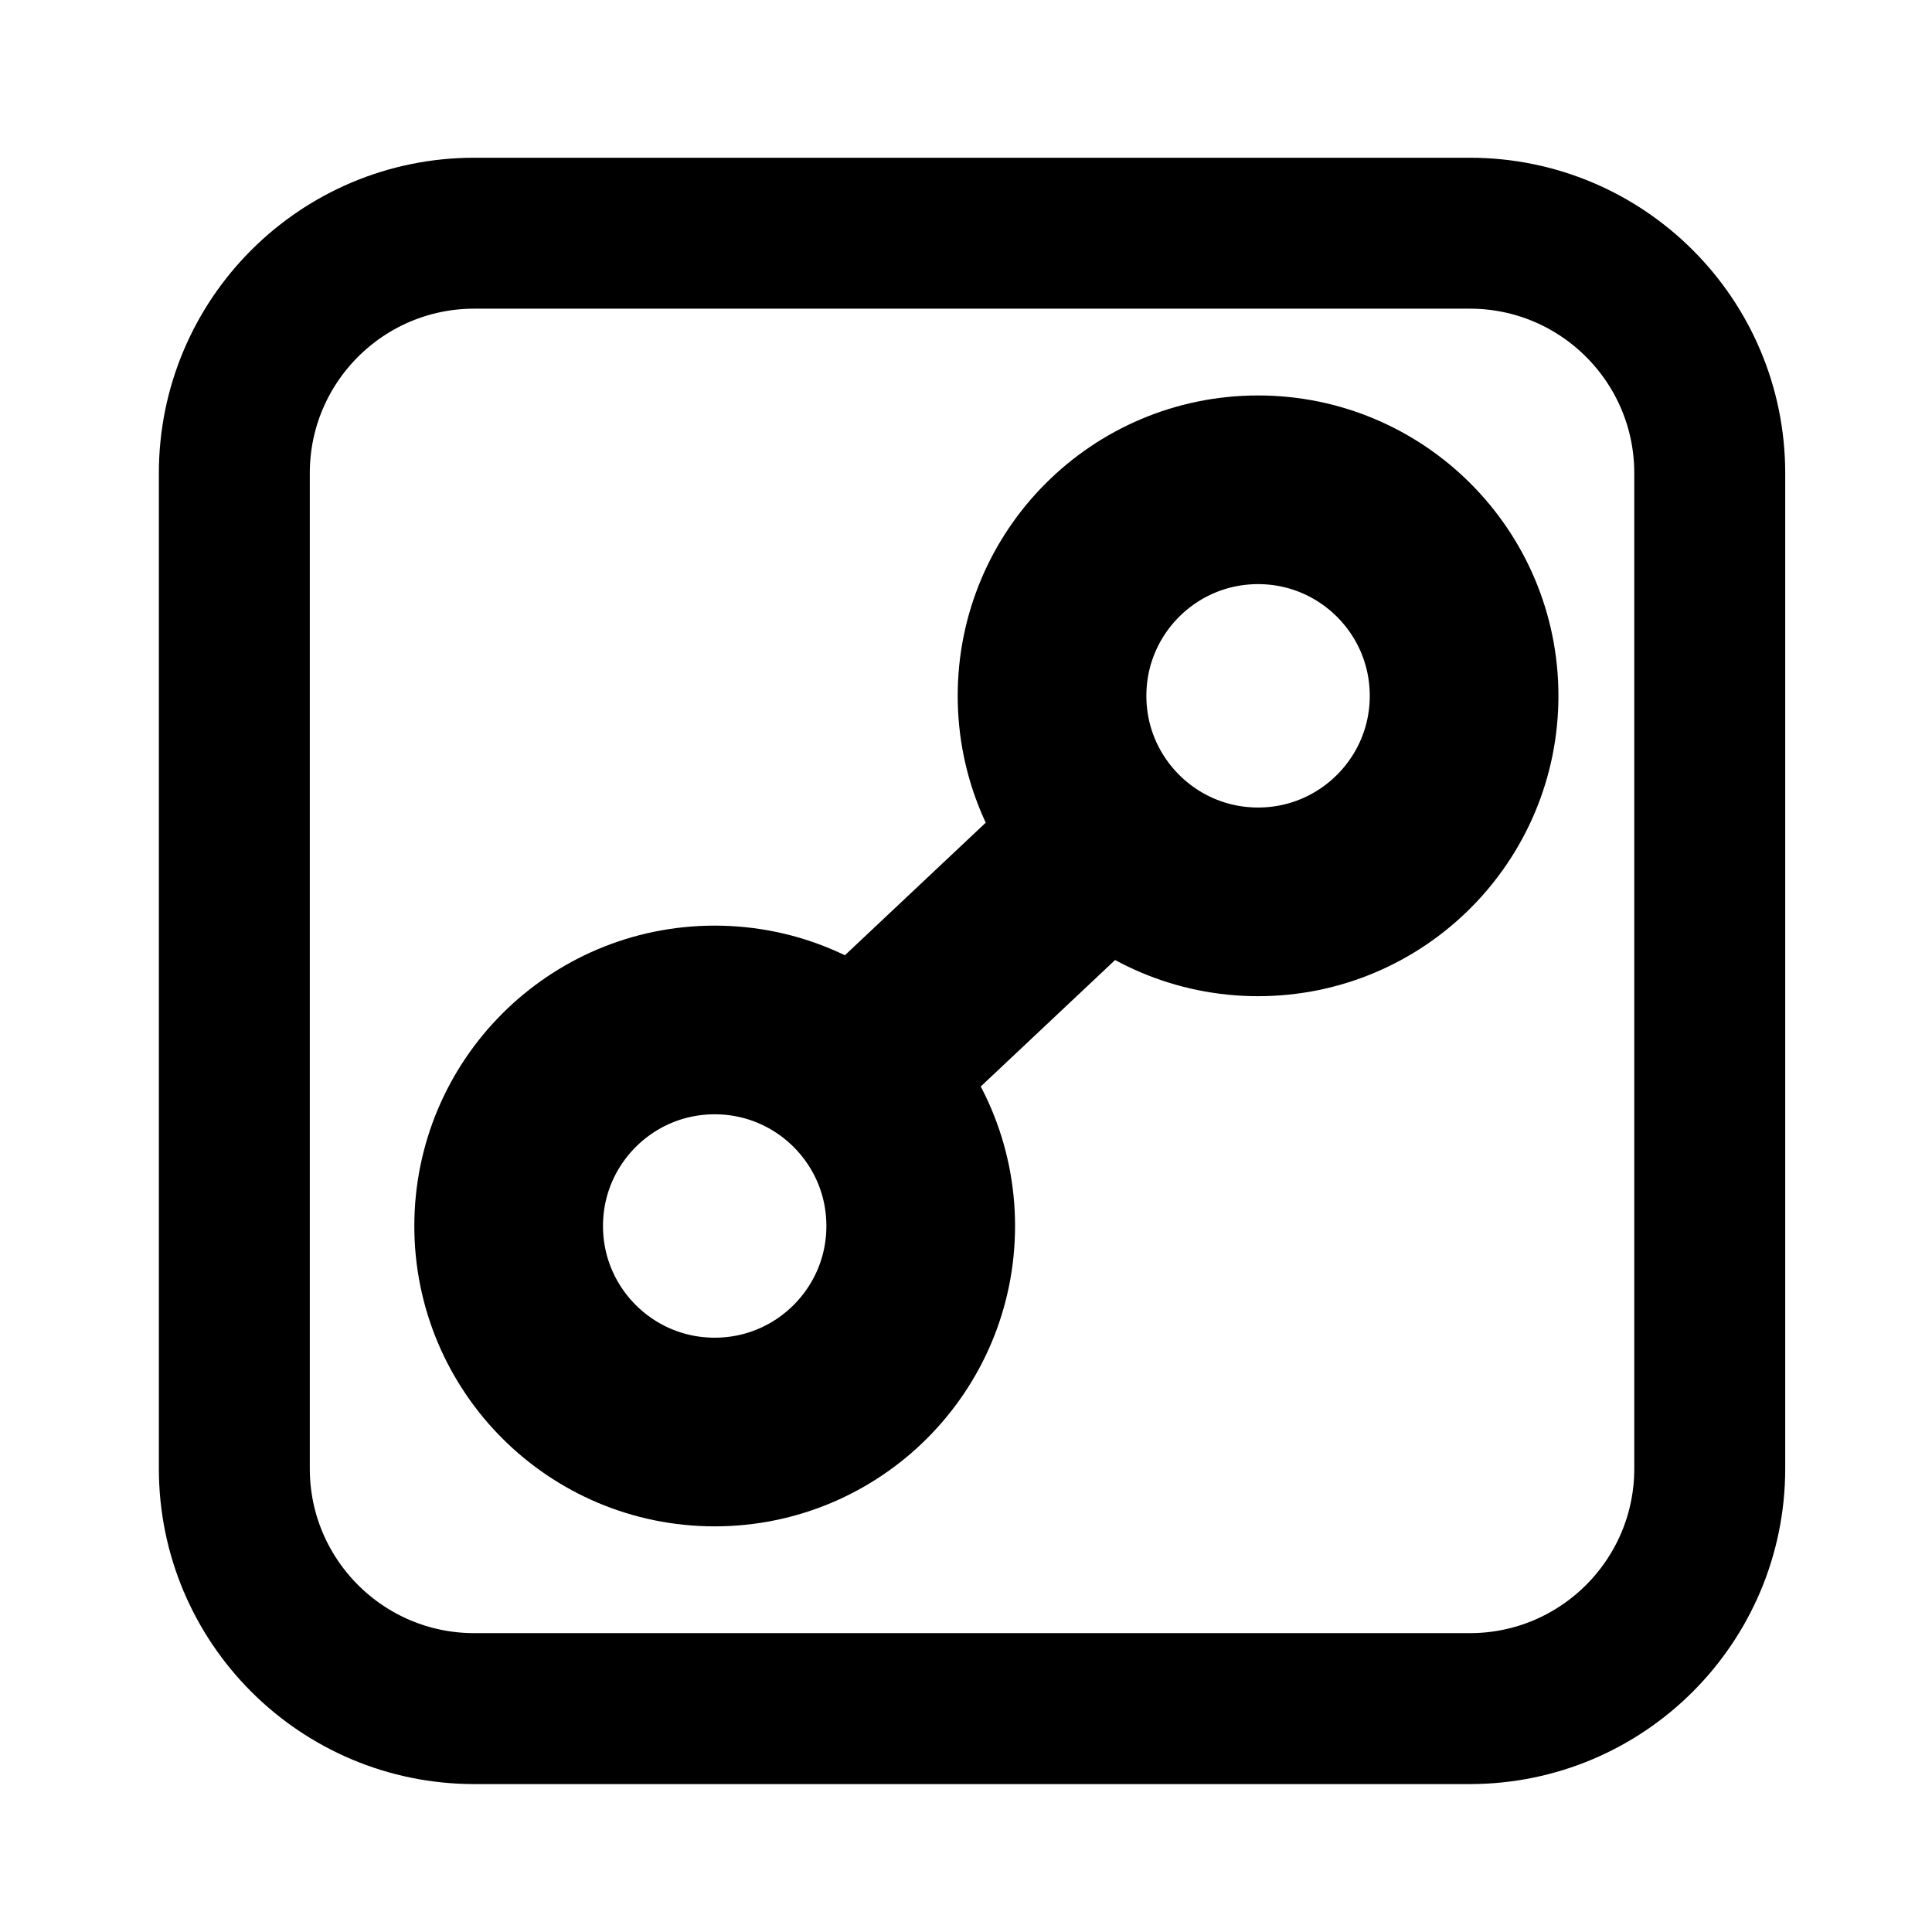
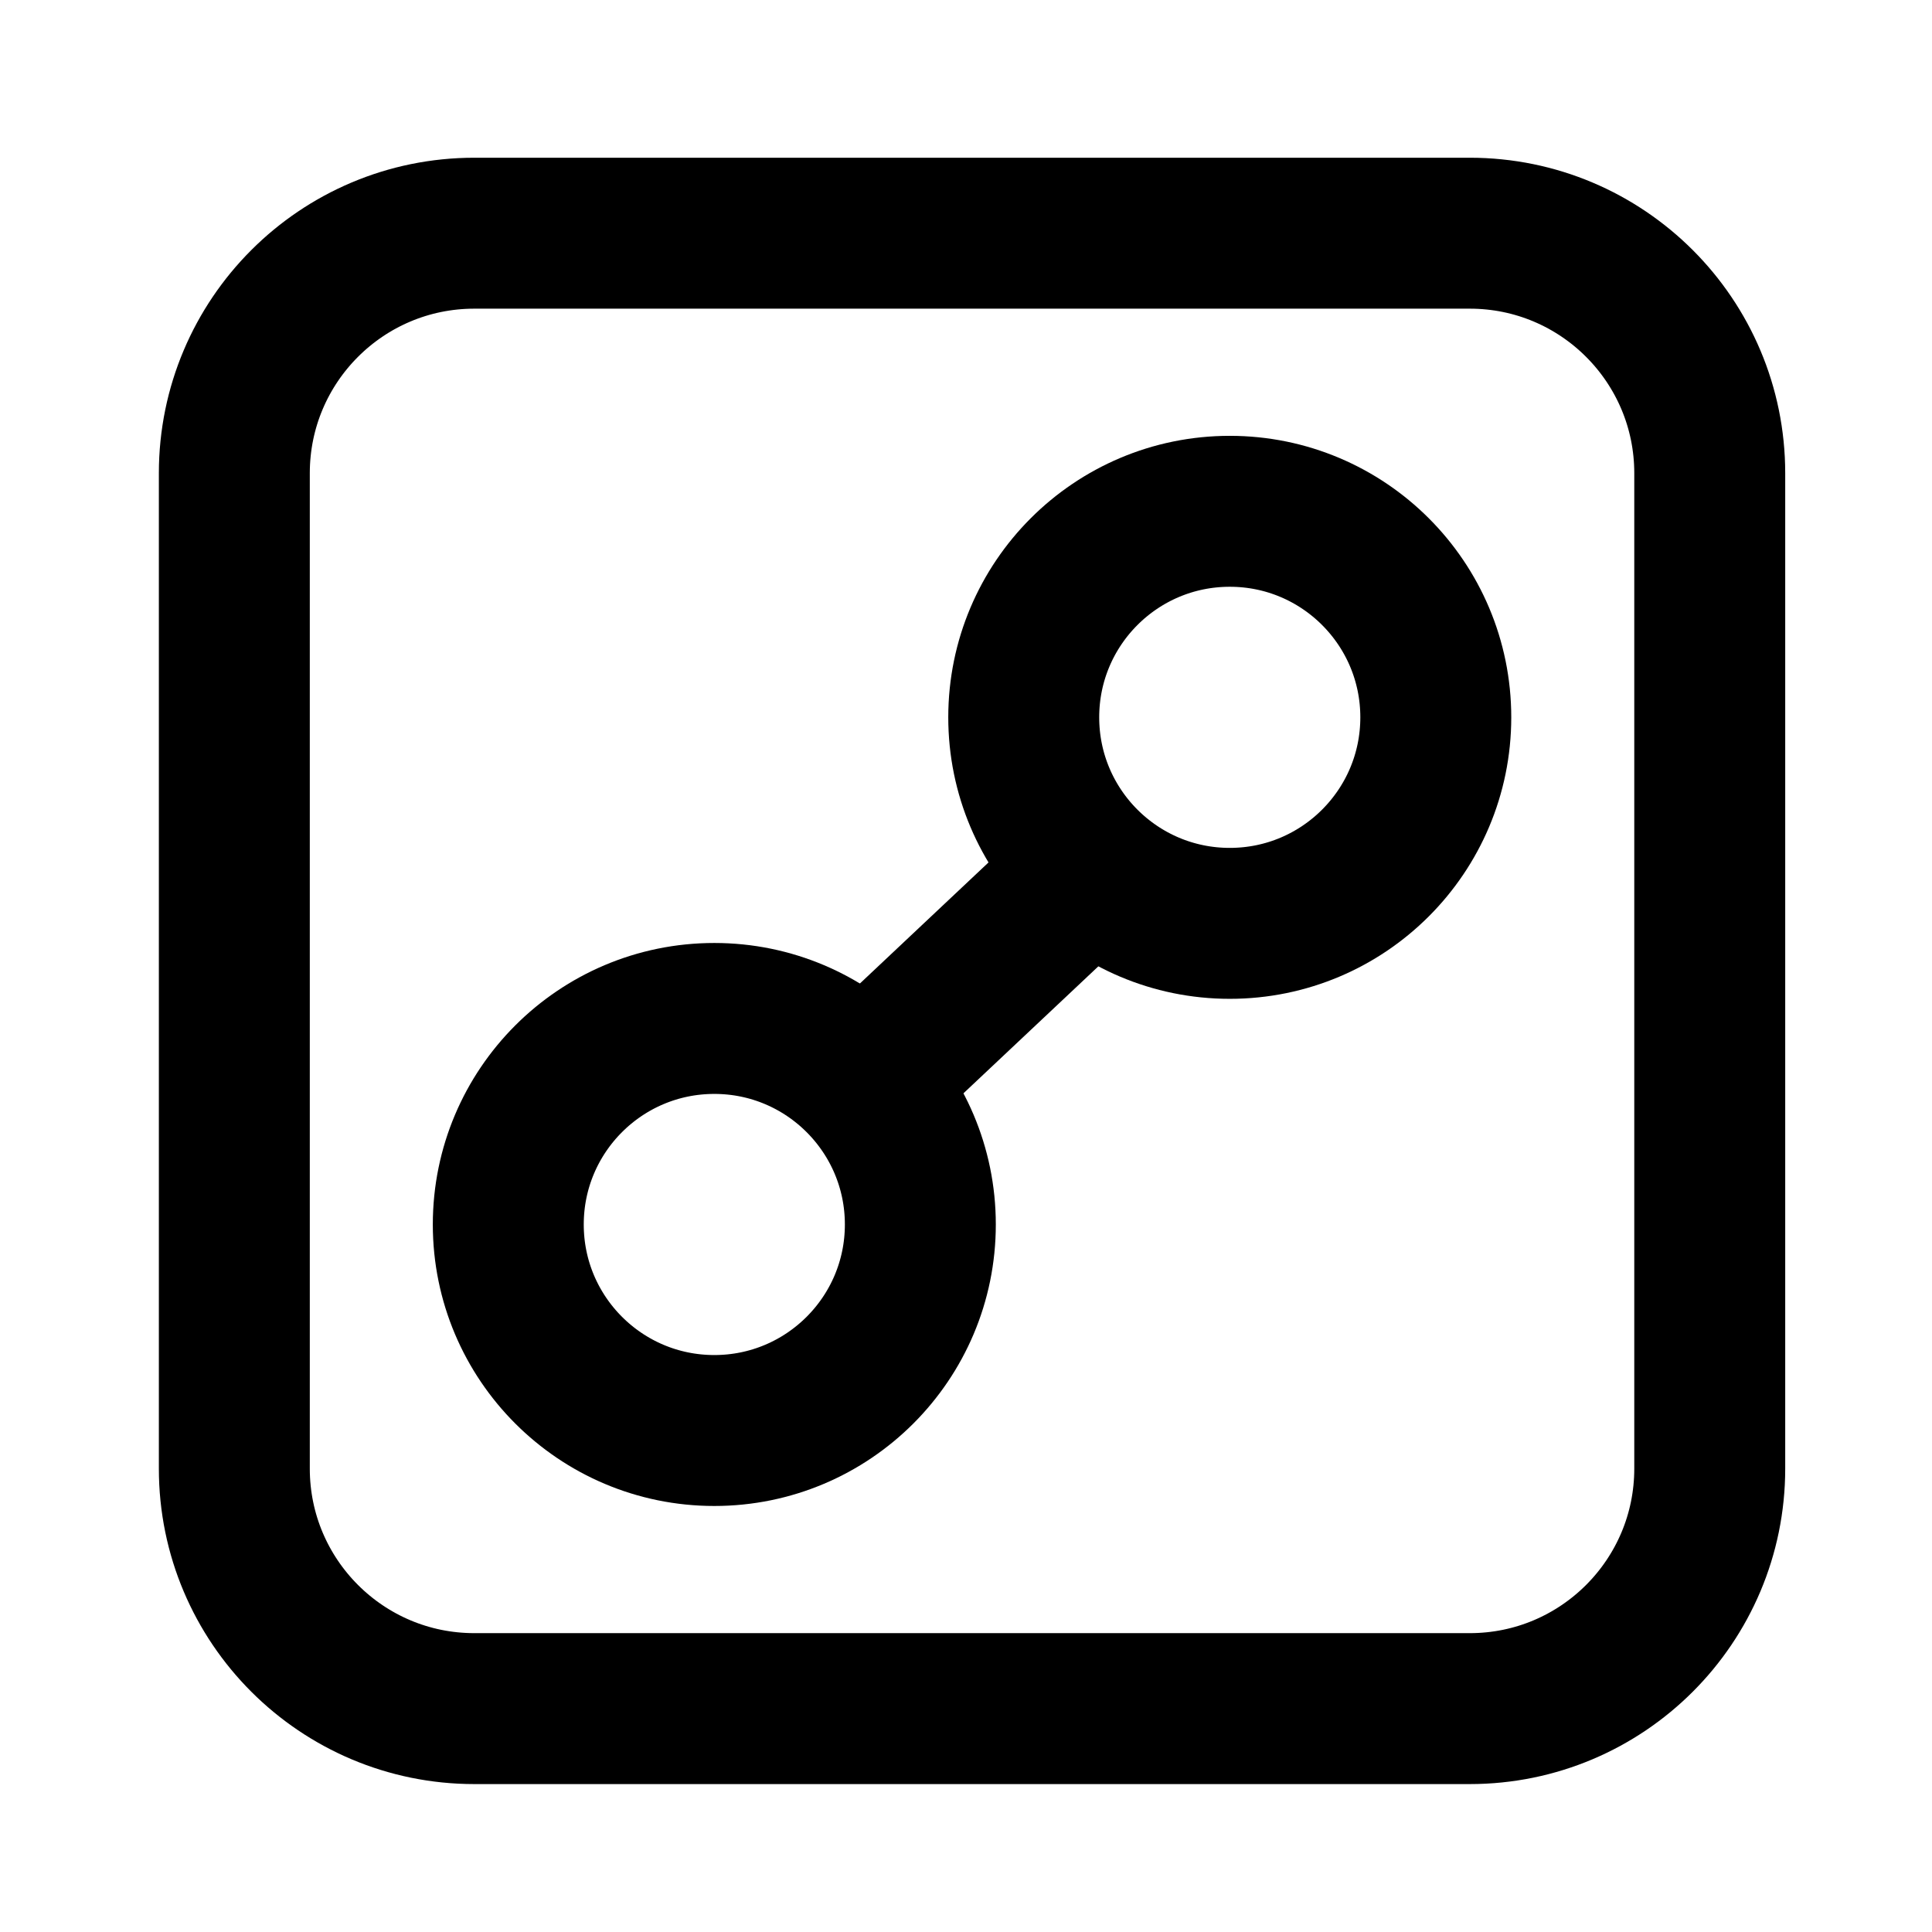
<svg xmlns="http://www.w3.org/2000/svg" id="Bold" version="1.1" viewBox="0 0 512 512">
  <defs>
    <style>
-       .st0 {
-         stroke-width: 40px;
-       }
- 
      .st0, .st1 {
        fill: none;
        stroke: #000;
        stroke-miterlimit: 10;
+         stroke-width: 40px;
      }

      .st1 {
        stroke-linecap: round;
-         stroke-width: 50px;
      }
    </style>
  </defs>
  <rect class="st0" x="62.1" y="61.8" width="391" height="391" rx="63.6" ry="63.6" />
-   <line class="st1" x1="237.7" y1="274.5" x2="292.2" y2="223.2" />
-   <circle class="st1" cx="189.4" cy="324.9" r="54.6" />
-   <circle class="st1" cx="333.4" cy="184.4" r="54.6" />
+   <g>
+     <line class="st1" x1="231.5" y1="284.7" x2="286" y2="233.4" />
+     <circle class="st1" cx="189.3" cy="324.5" r="54.6" />
+     <circle class="st1" cx="325.9" cy="190.1" r="54.6" />
+   </g>
</svg>
